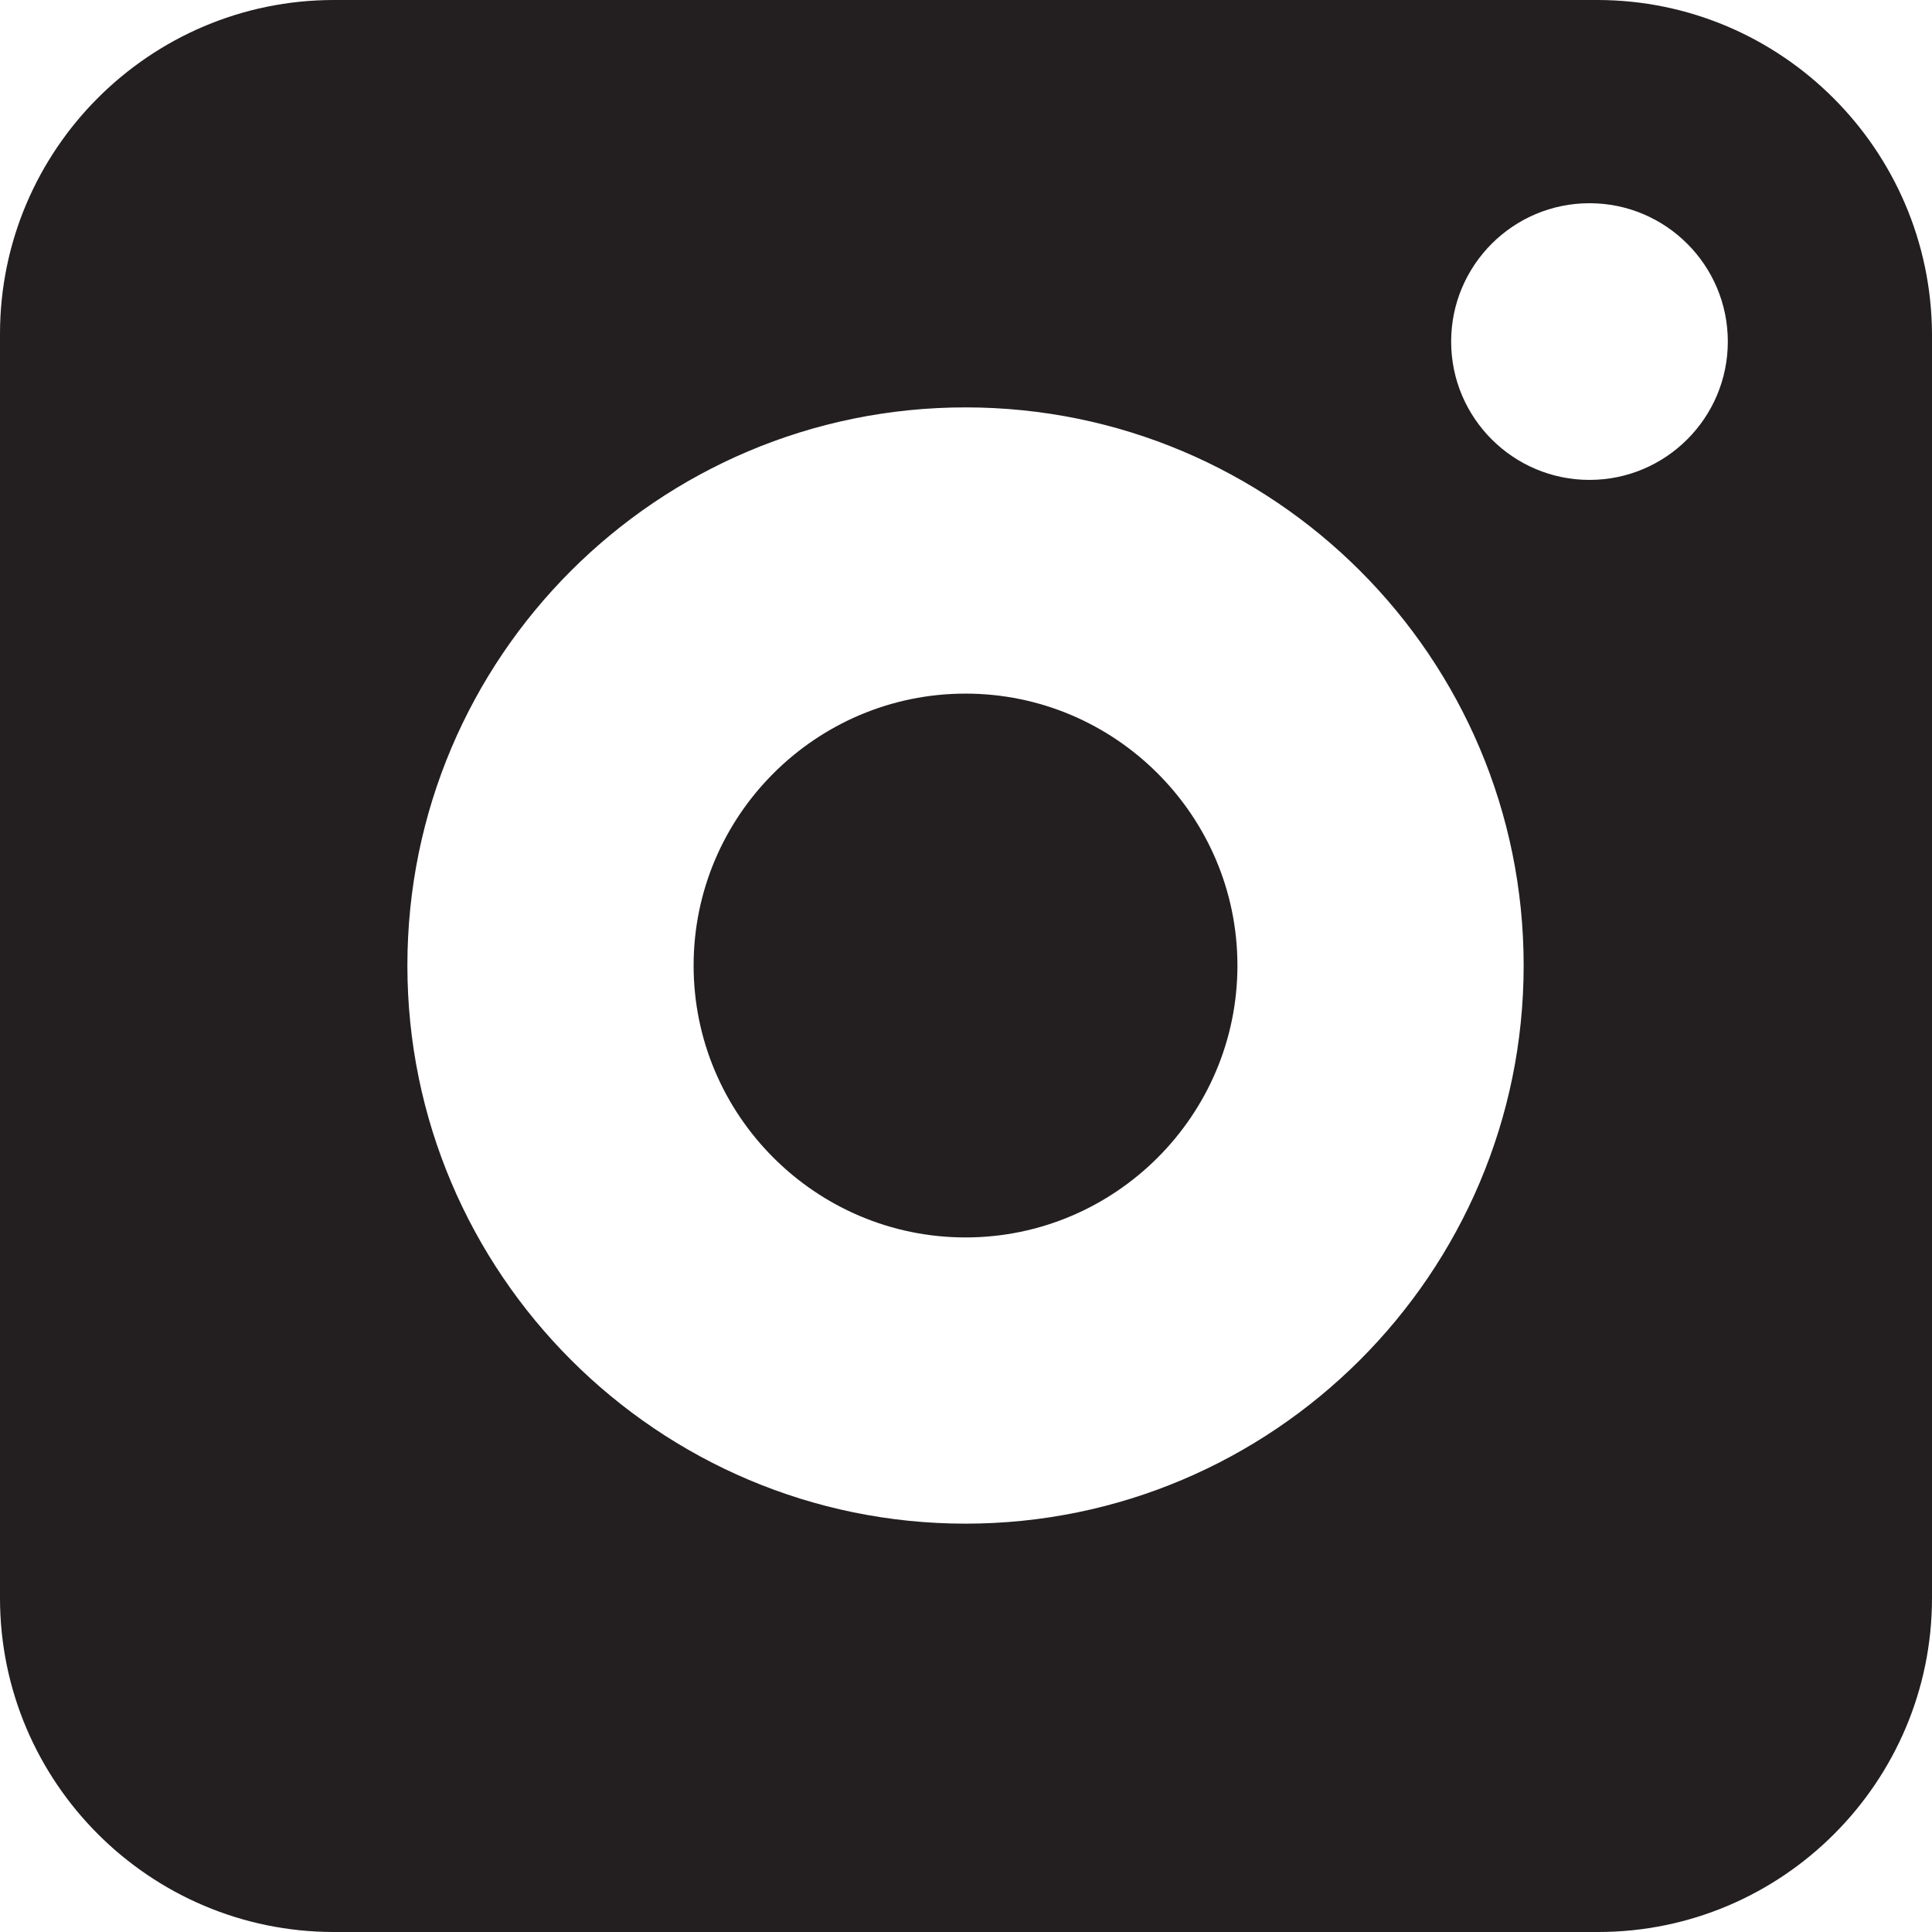
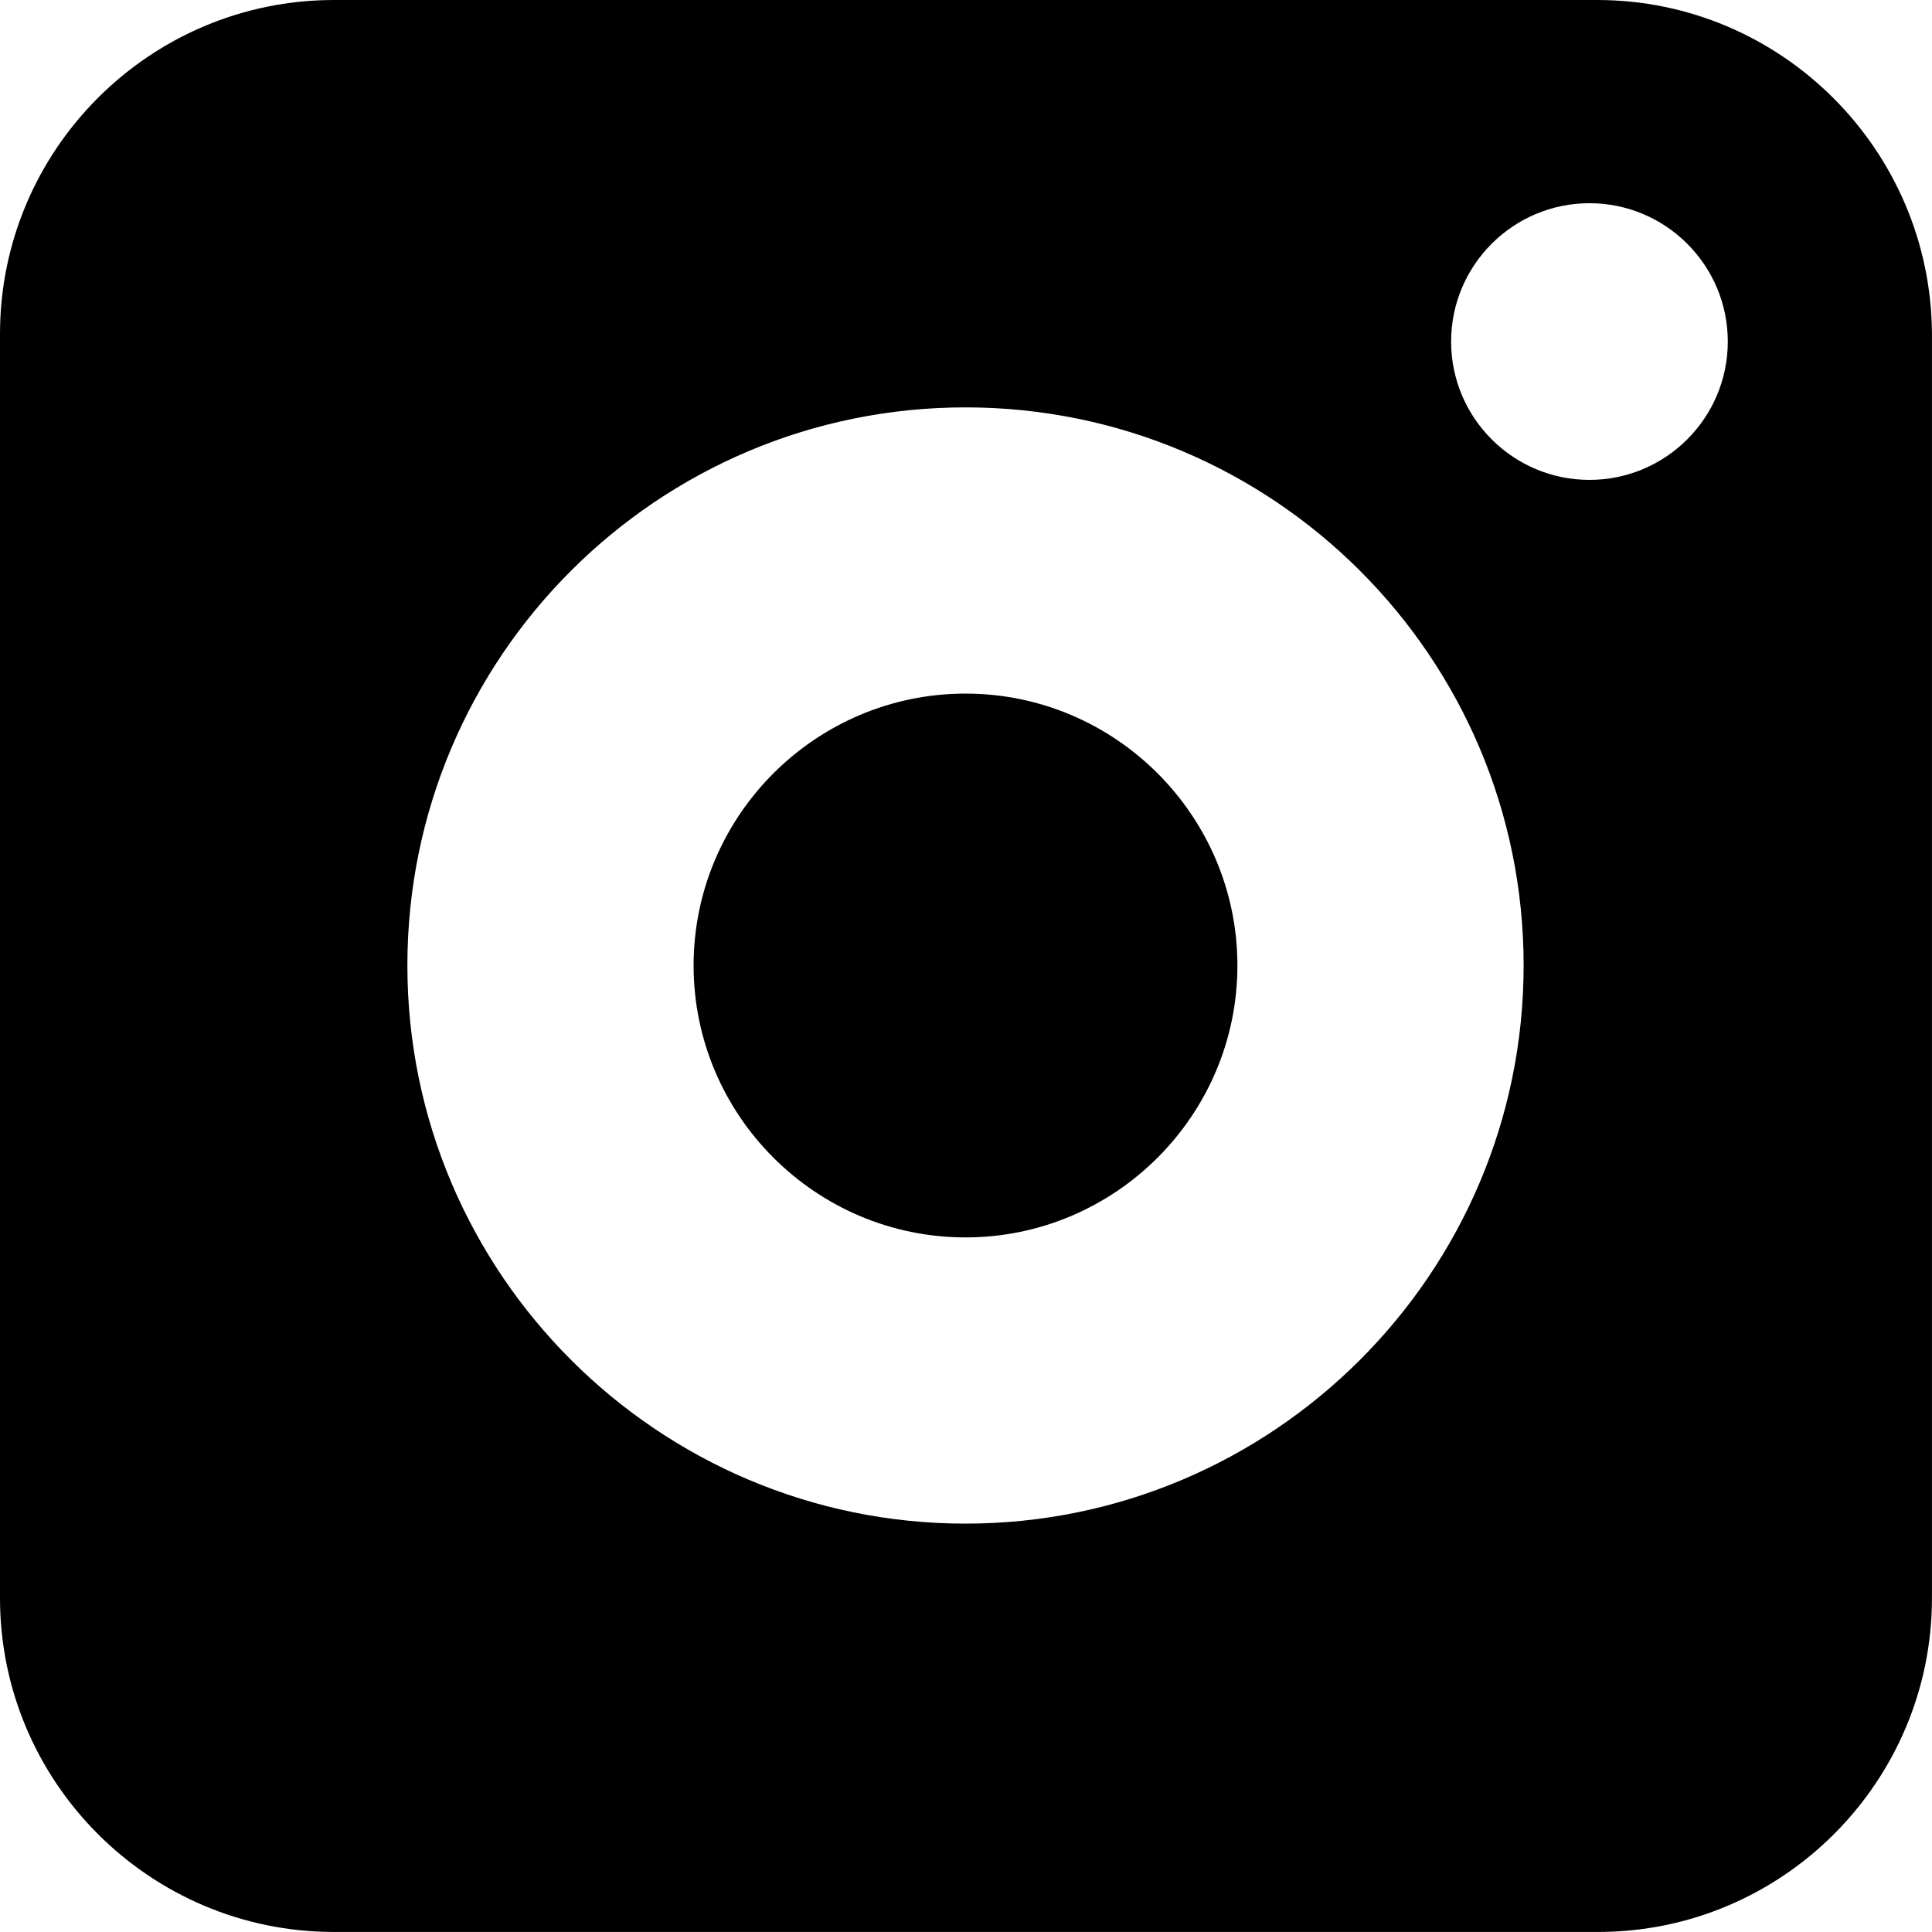
- <svg xmlns="http://www.w3.org/2000/svg" version="1.1" id="Layer_1" x="0px" y="0px" width="202.5px" height="202.5px" viewBox="0 0 202.5 202.5" enable-background="new 0 0 202.5 202.5" xml:space="preserve">
-   <g>
-     <path fill="#231F20" d="M101.2,72.7c-15.7,0-28.5,12.8-28.5,28.5s12.8,28.5,28.5,28.5s28.5-12.8,28.5-28.5S116.9,72.7,101.2,72.7z" />
-     <path fill="#231F20" d="M167.399,0H35C15.7,0,0,15.7,0,35v132.5c0,19.3,15.7,35,35,35h132.5c19.3,0,35-15.7,35-35V35   C202.399,15.7,186.7,0,167.399,0z M101.2,159.7c-32.2,0-58.5-26.2-58.5-58.5s26.2-58.5,58.5-58.5s58.5,26.2,58.5,58.5   S133.4,159.7,101.2,159.7z M166.6,50.3c-8,0-14.5-6.5-14.5-14.5s6.5-14.5,14.5-14.5s14.5,6.5,14.5,14.5S174.6,50.3,166.6,50.3z" />
+ <svg xmlns="http://www.w3.org/2000/svg" width="4.498mm" height="4.498mm" viewBox="0 0 4.498 4.498" version="1.1" id="svg1457">
+   <defs id="defs1451" />
+   <g id="layer1" transform="translate(-66.54271,-109.5427)">
+     <g id="g845" transform="matrix(0.02221193,0,0,0.02221193,66.54271,109.5427)" style="fill:#000000">
+       <path id="path841" d="m 101.2,72.7 c -15.7,0 -28.5,12.8 -28.5,28.5 0,15.7 12.8,28.5 28.5,28.5 15.7,0 28.5,-12.8 28.5,-28.5 0,-15.7 -12.8,-28.5 -28.5,-28.5 z" style="fill:#000000" />
+       <path id="path843" d="M 167.399,0 H 35 C 15.7,0 0,15.7 0,35 v 132.5 c 0,19.3 15.7,35 35,35 h 132.5 c 19.3,0 35,-15.7 35,-35 V 35 C 202.399,15.7 186.7,0 167.399,0 Z M 101.2,159.7 c -32.2,0 -58.5,-26.2 -58.5,-58.5 0,-32.3 26.2,-58.5 58.5,-58.5 32.3,0 58.5,26.2 58.5,58.5 0,32.3 -26.3,58.5 -58.5,58.5 z M 166.6,50.3 c -8,0 -14.5,-6.5 -14.5,-14.5 0,-8 6.5,-14.5 14.5,-14.5 8,0 14.5,6.5 14.5,14.5 0,8 -6.5,14.5 -14.5,14.5 z" style="fill:#000000" />
+     </g>
  </g>
</svg>
